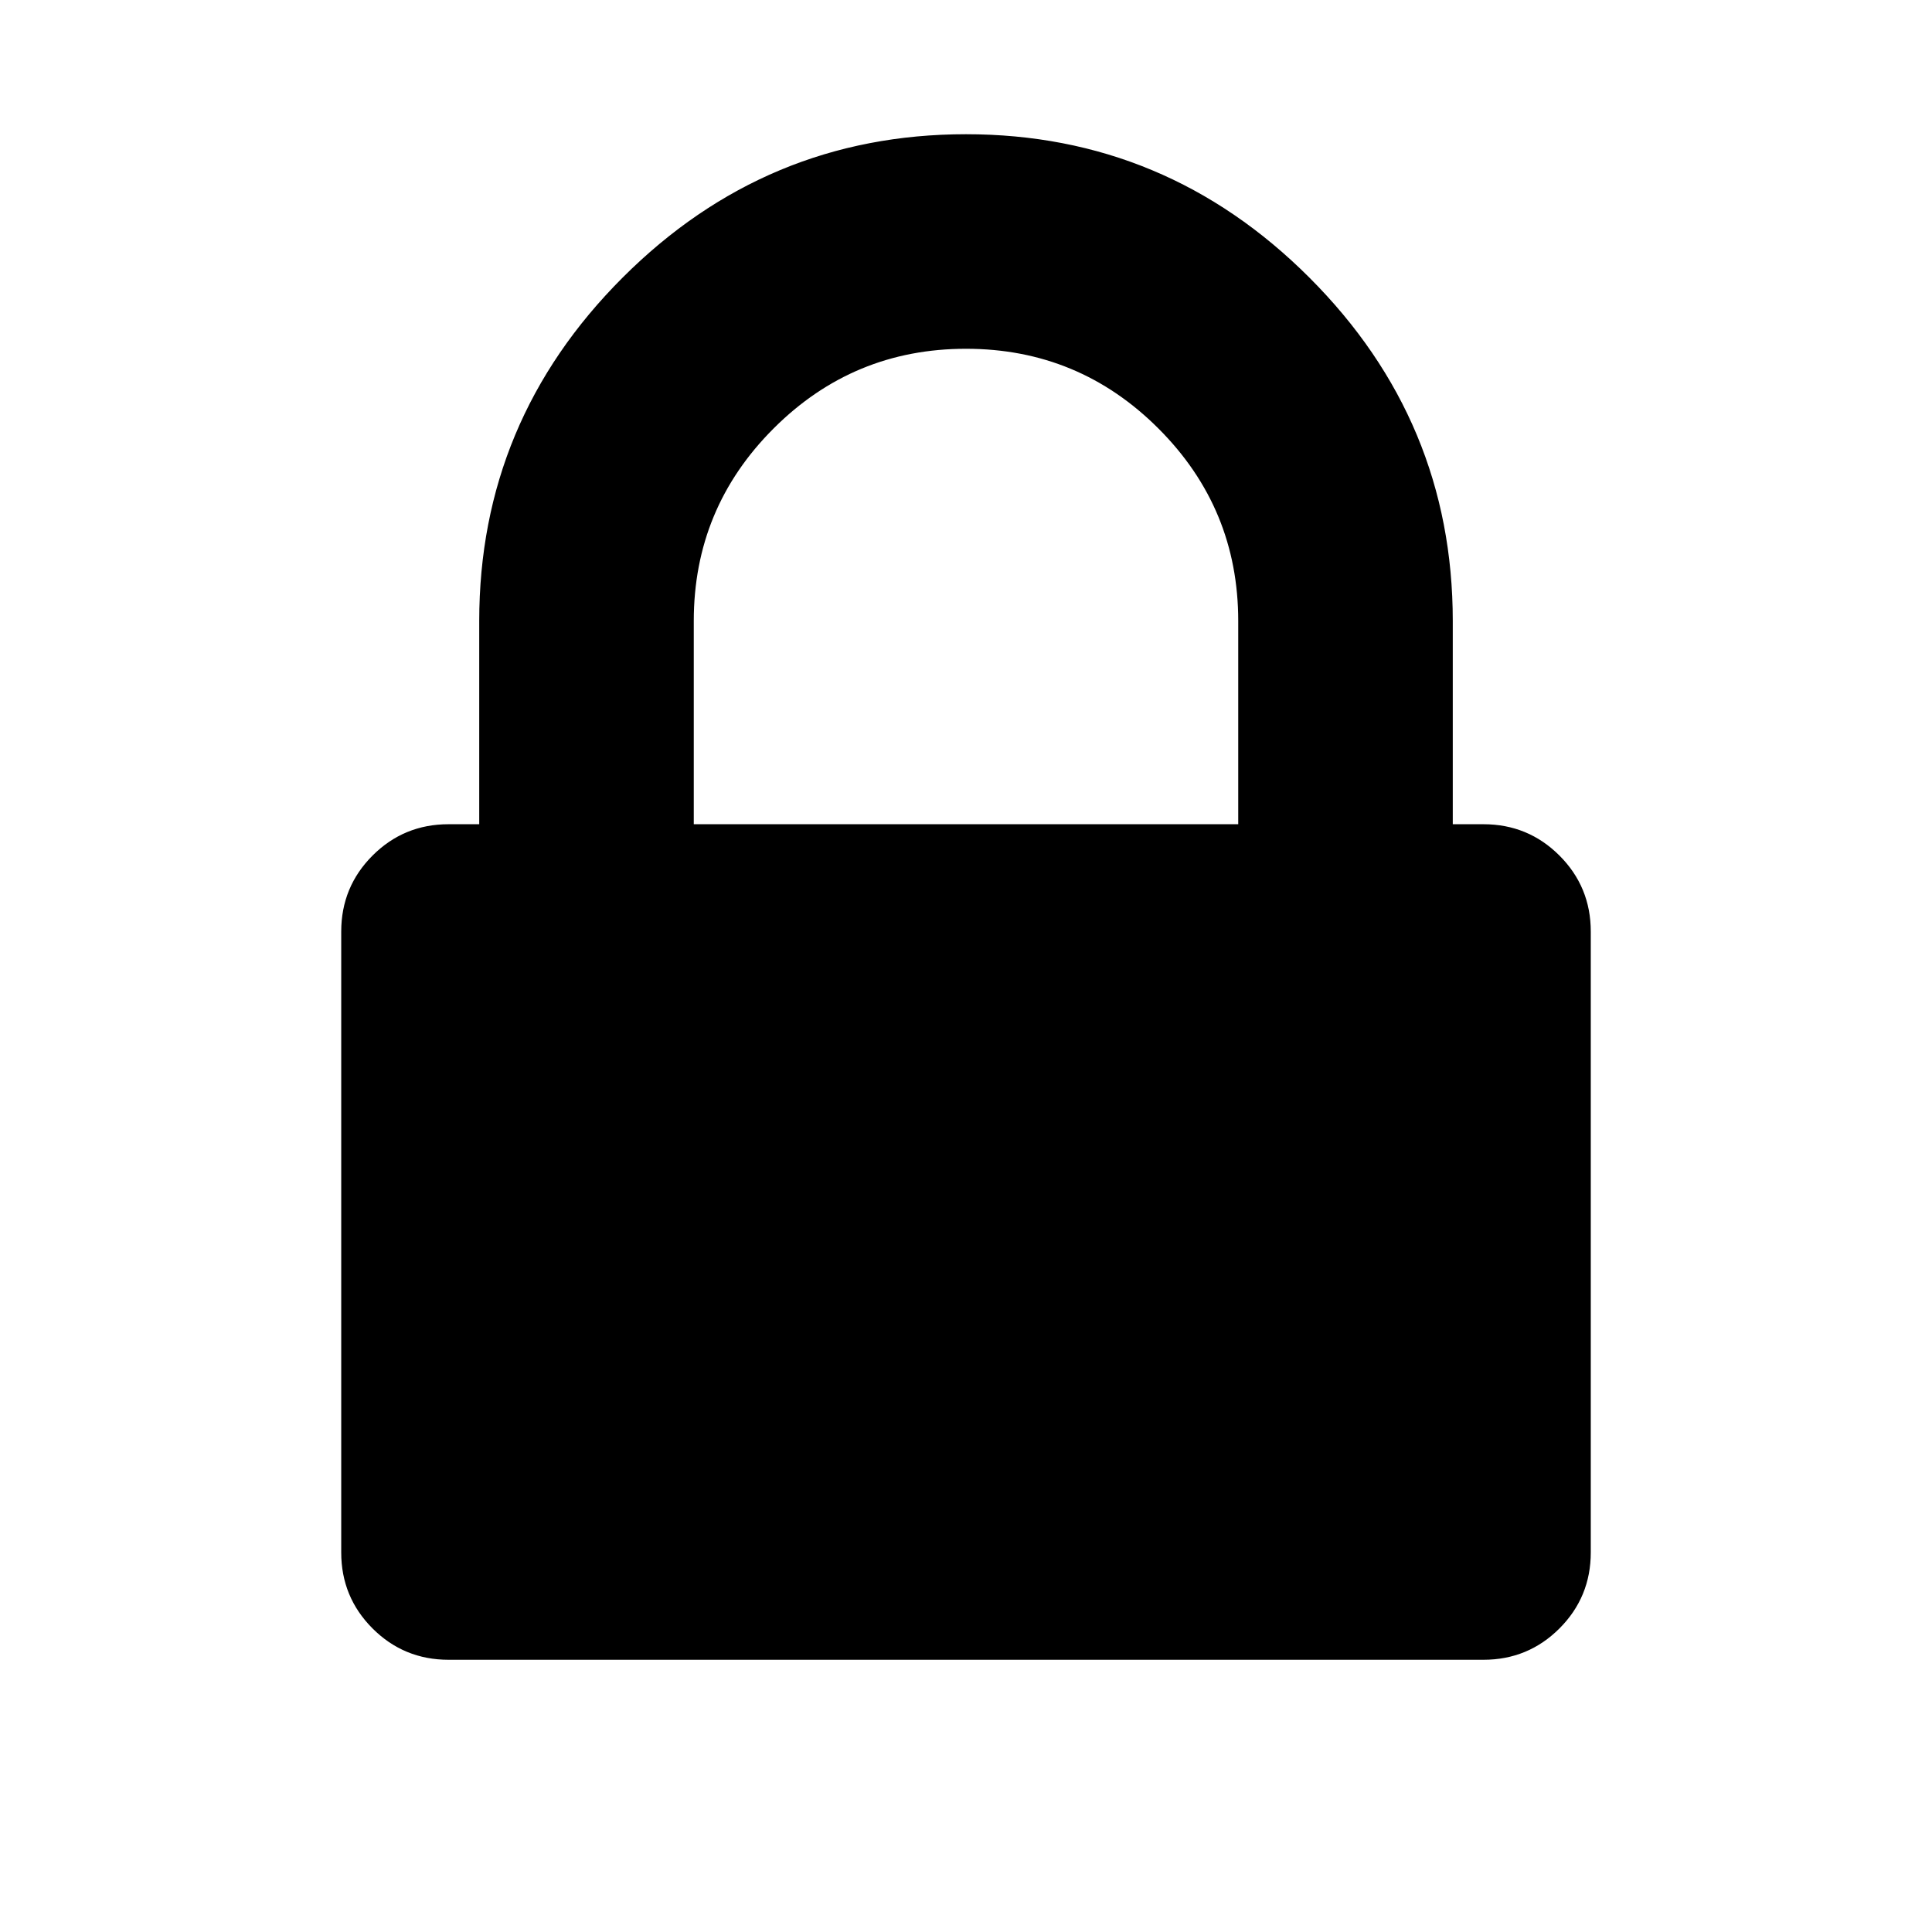
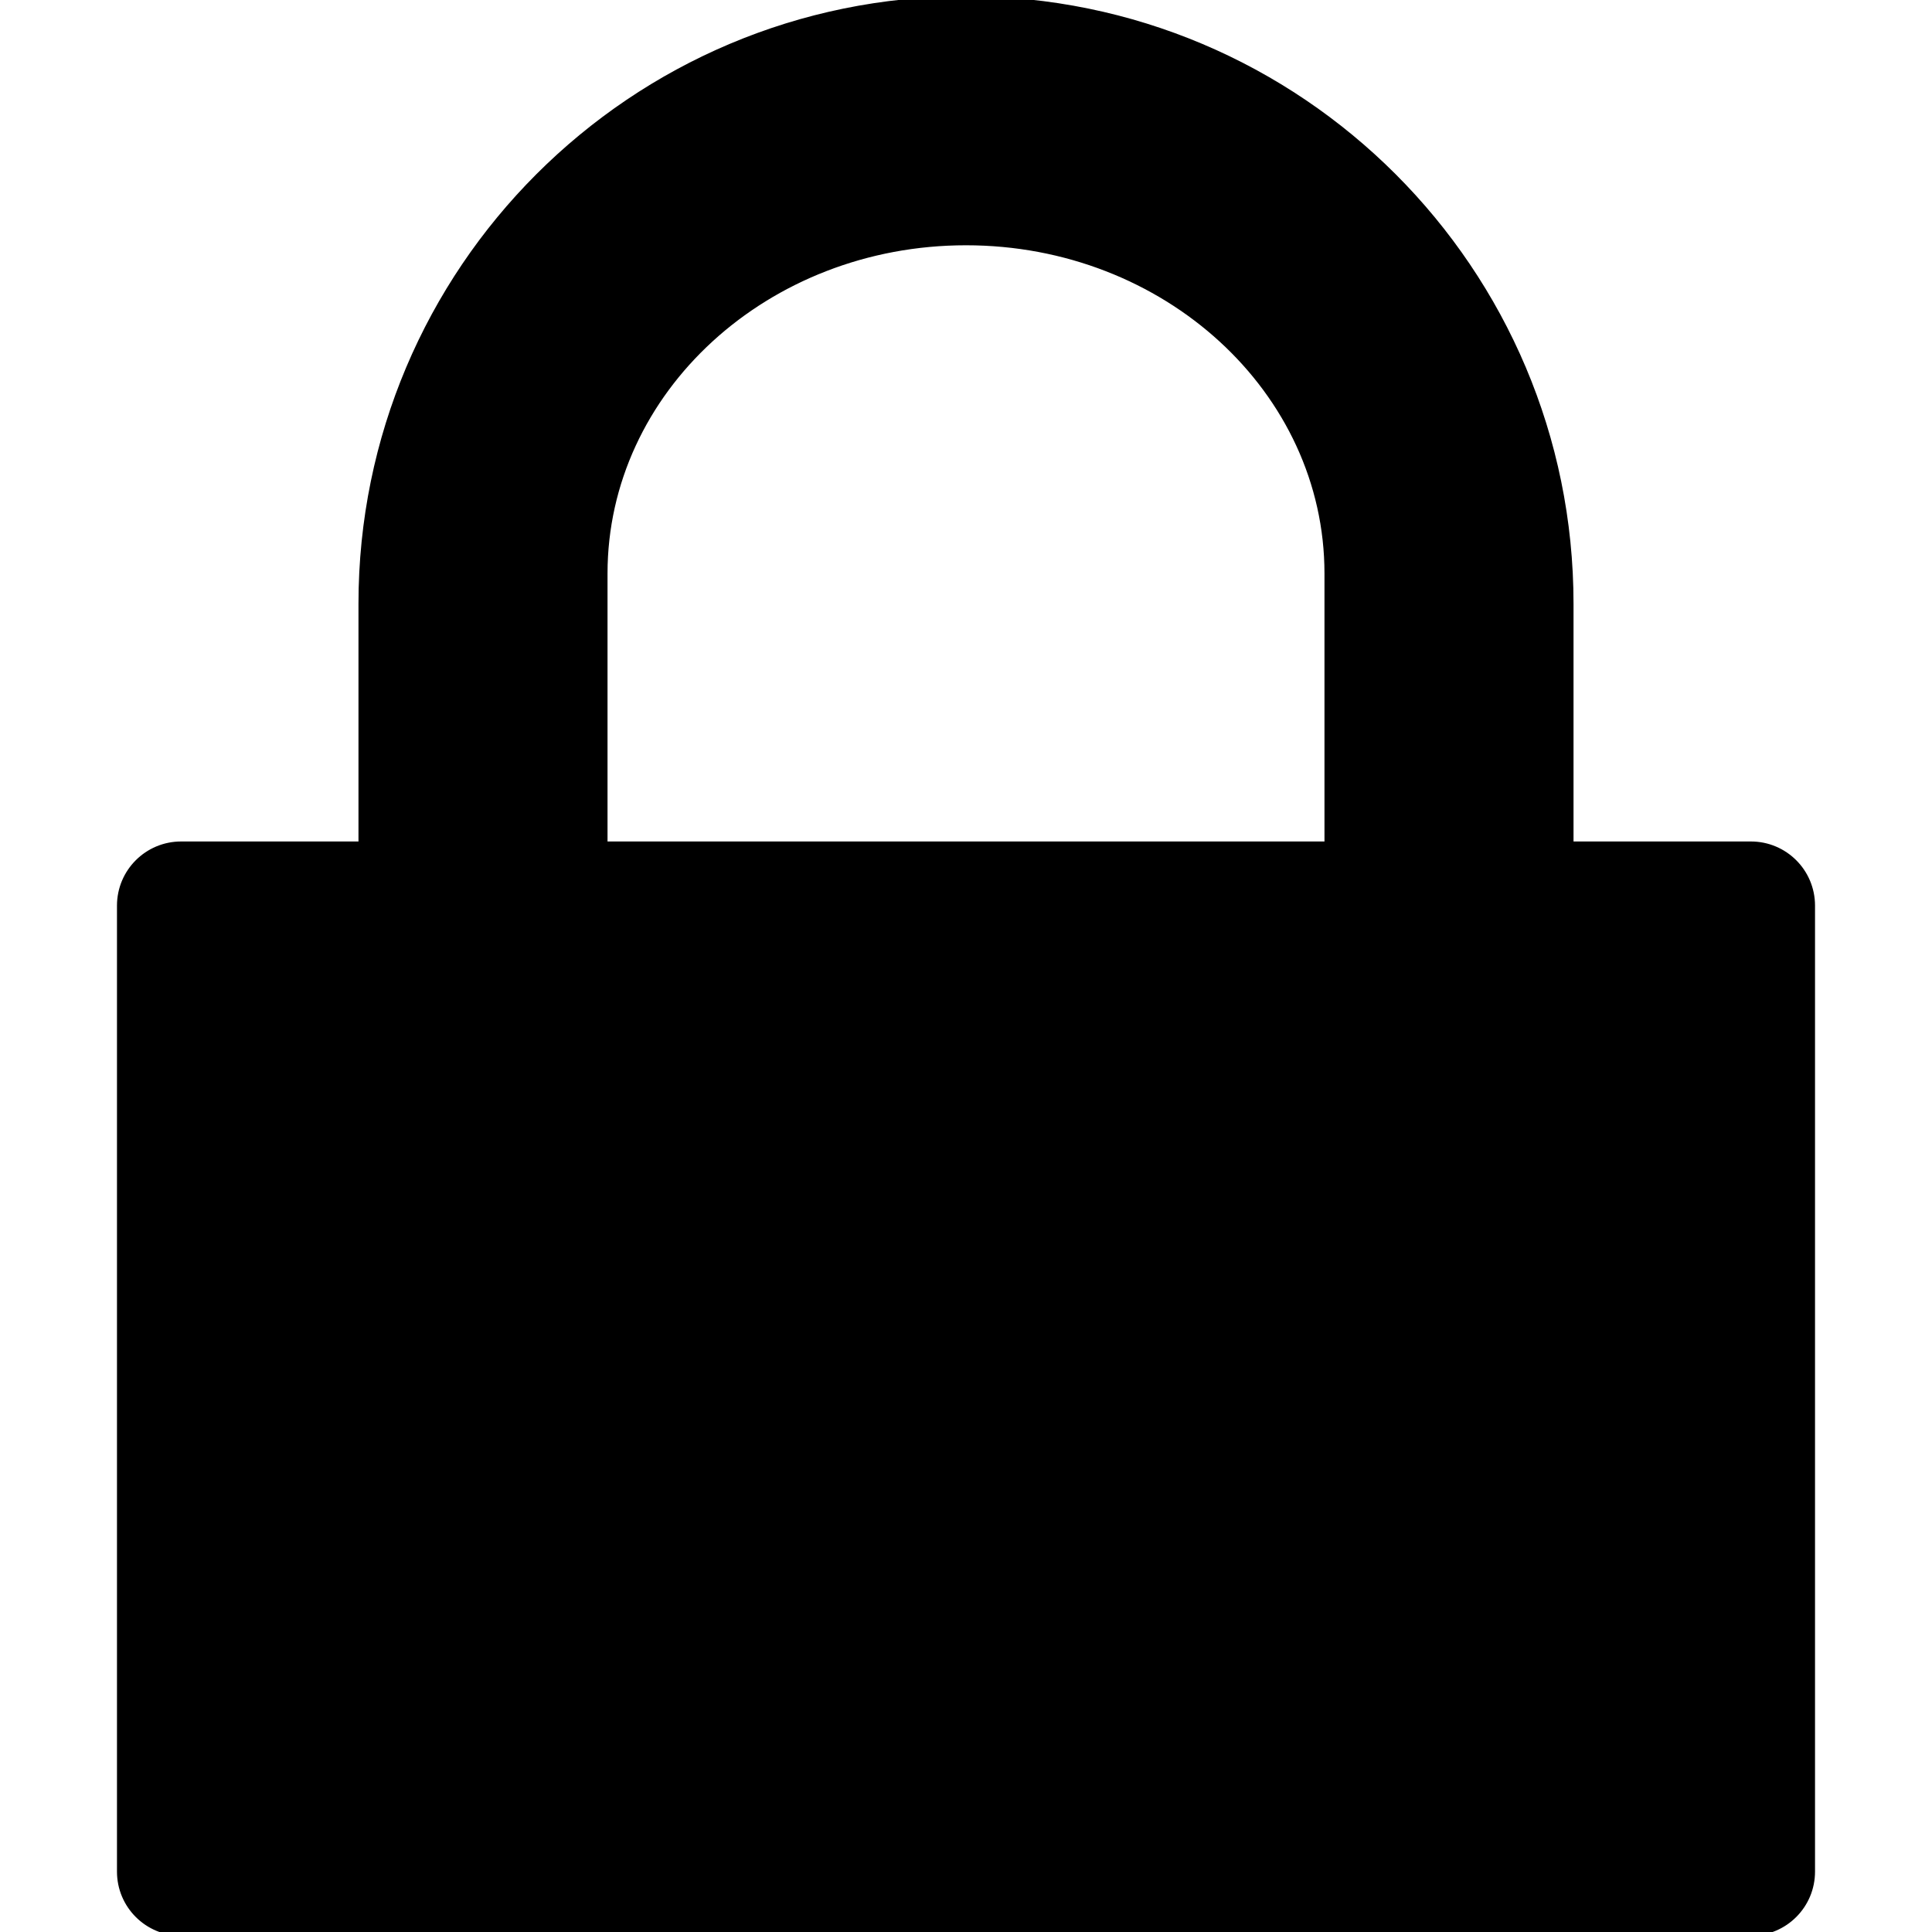
<svg xmlns="http://www.w3.org/2000/svg" width="512" height="512" viewBox="0 0 1024 1024">
-   <path fill="#000" stroke="#000" stroke-width="4" d="M365.714 438.857h292.572V329.143q0-60.562-42.862-103.424T512 182.857 408.576 225.72t-42.862 103.424v109.714zm475.429 54.857v329.143q0 22.82-16.018 38.839t-38.84 16.018h-548.57q-22.821 0-38.84-16.018t-16.018-38.839V493.714q0-22.82 16.018-38.839t38.84-16.018H256V329.143q0-105.18 75.41-180.59T512 73.143t180.59 75.41T768 329.143v109.714h18.286q22.82 0 38.839 16.018t16.018 38.84z" />
+   <path fill="#000" stroke="#000" stroke-width="4" d="M928 1024H96c-17.664 0-32-14.304-32-32V480c0-17.696 14.336-32 32-32h96V320C192 143.264 335.264 0 512 0s320 143.264 320 320v128h96c17.696 0 32 14.304 32 32v512c0 17.696-14.304 32-32 32zM704 304c0-97.216-85.984-176-192-176s-192 78.784-192 176v144h384V304z" />
</svg>
